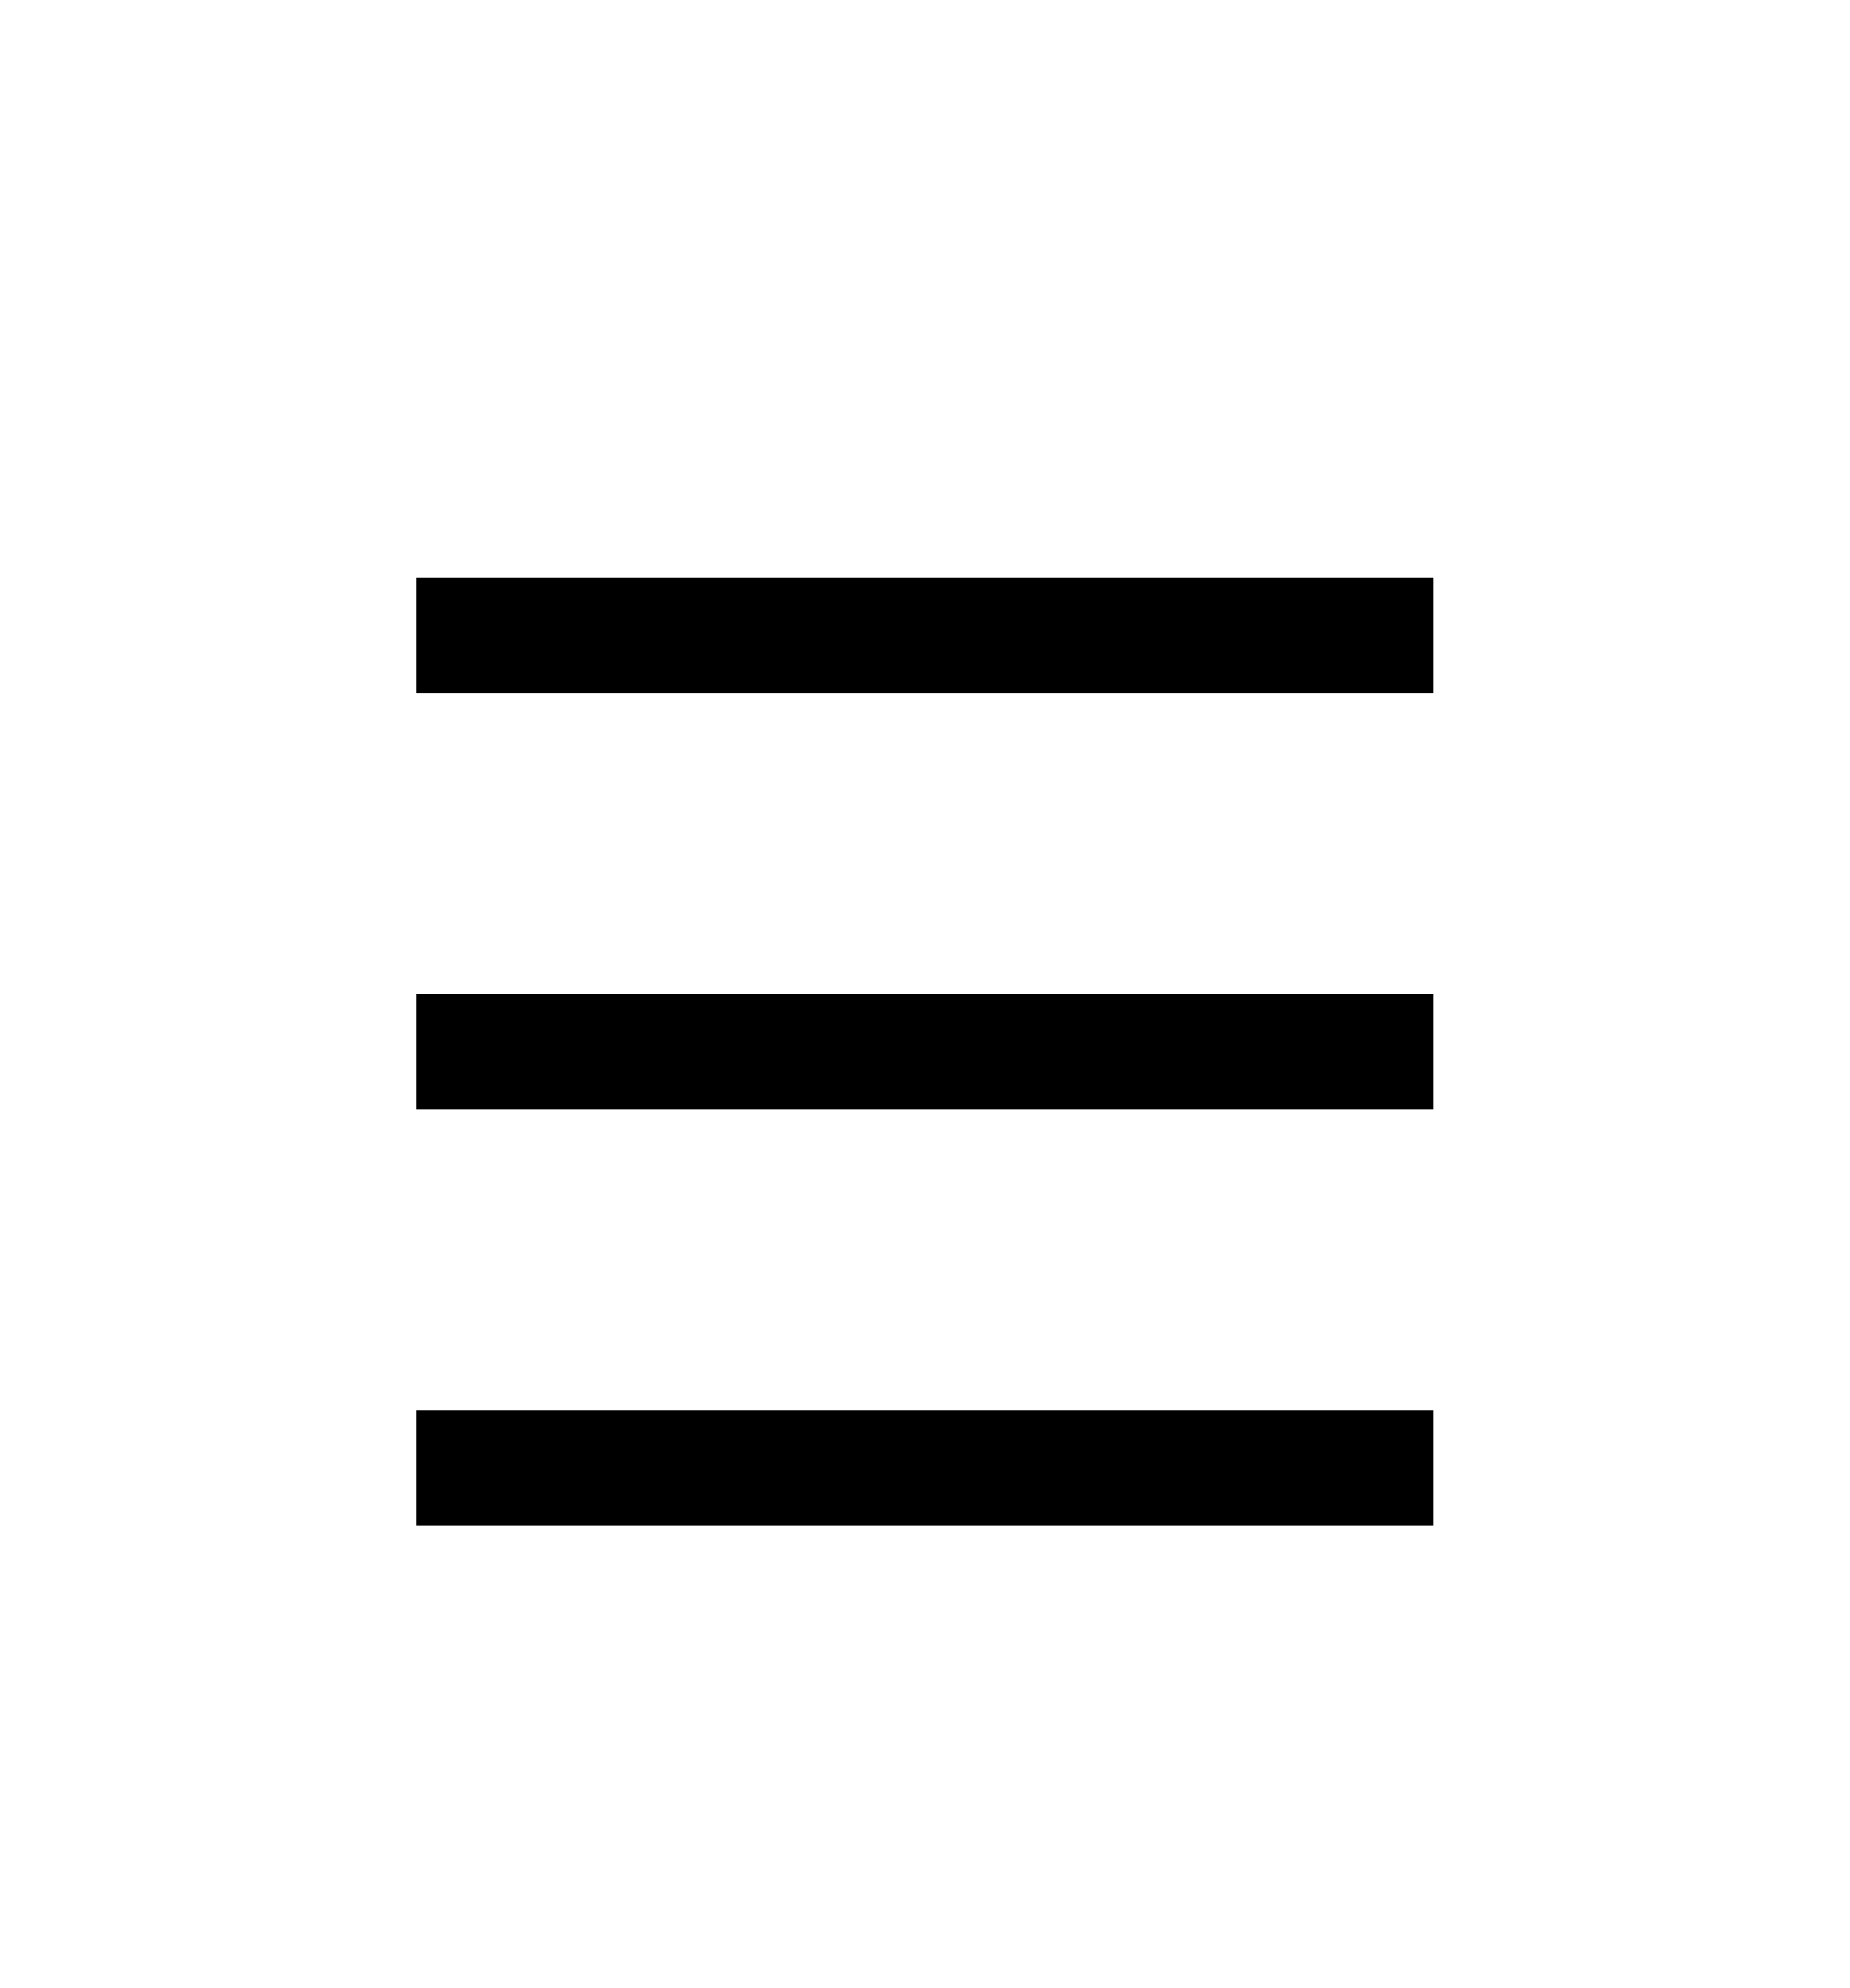
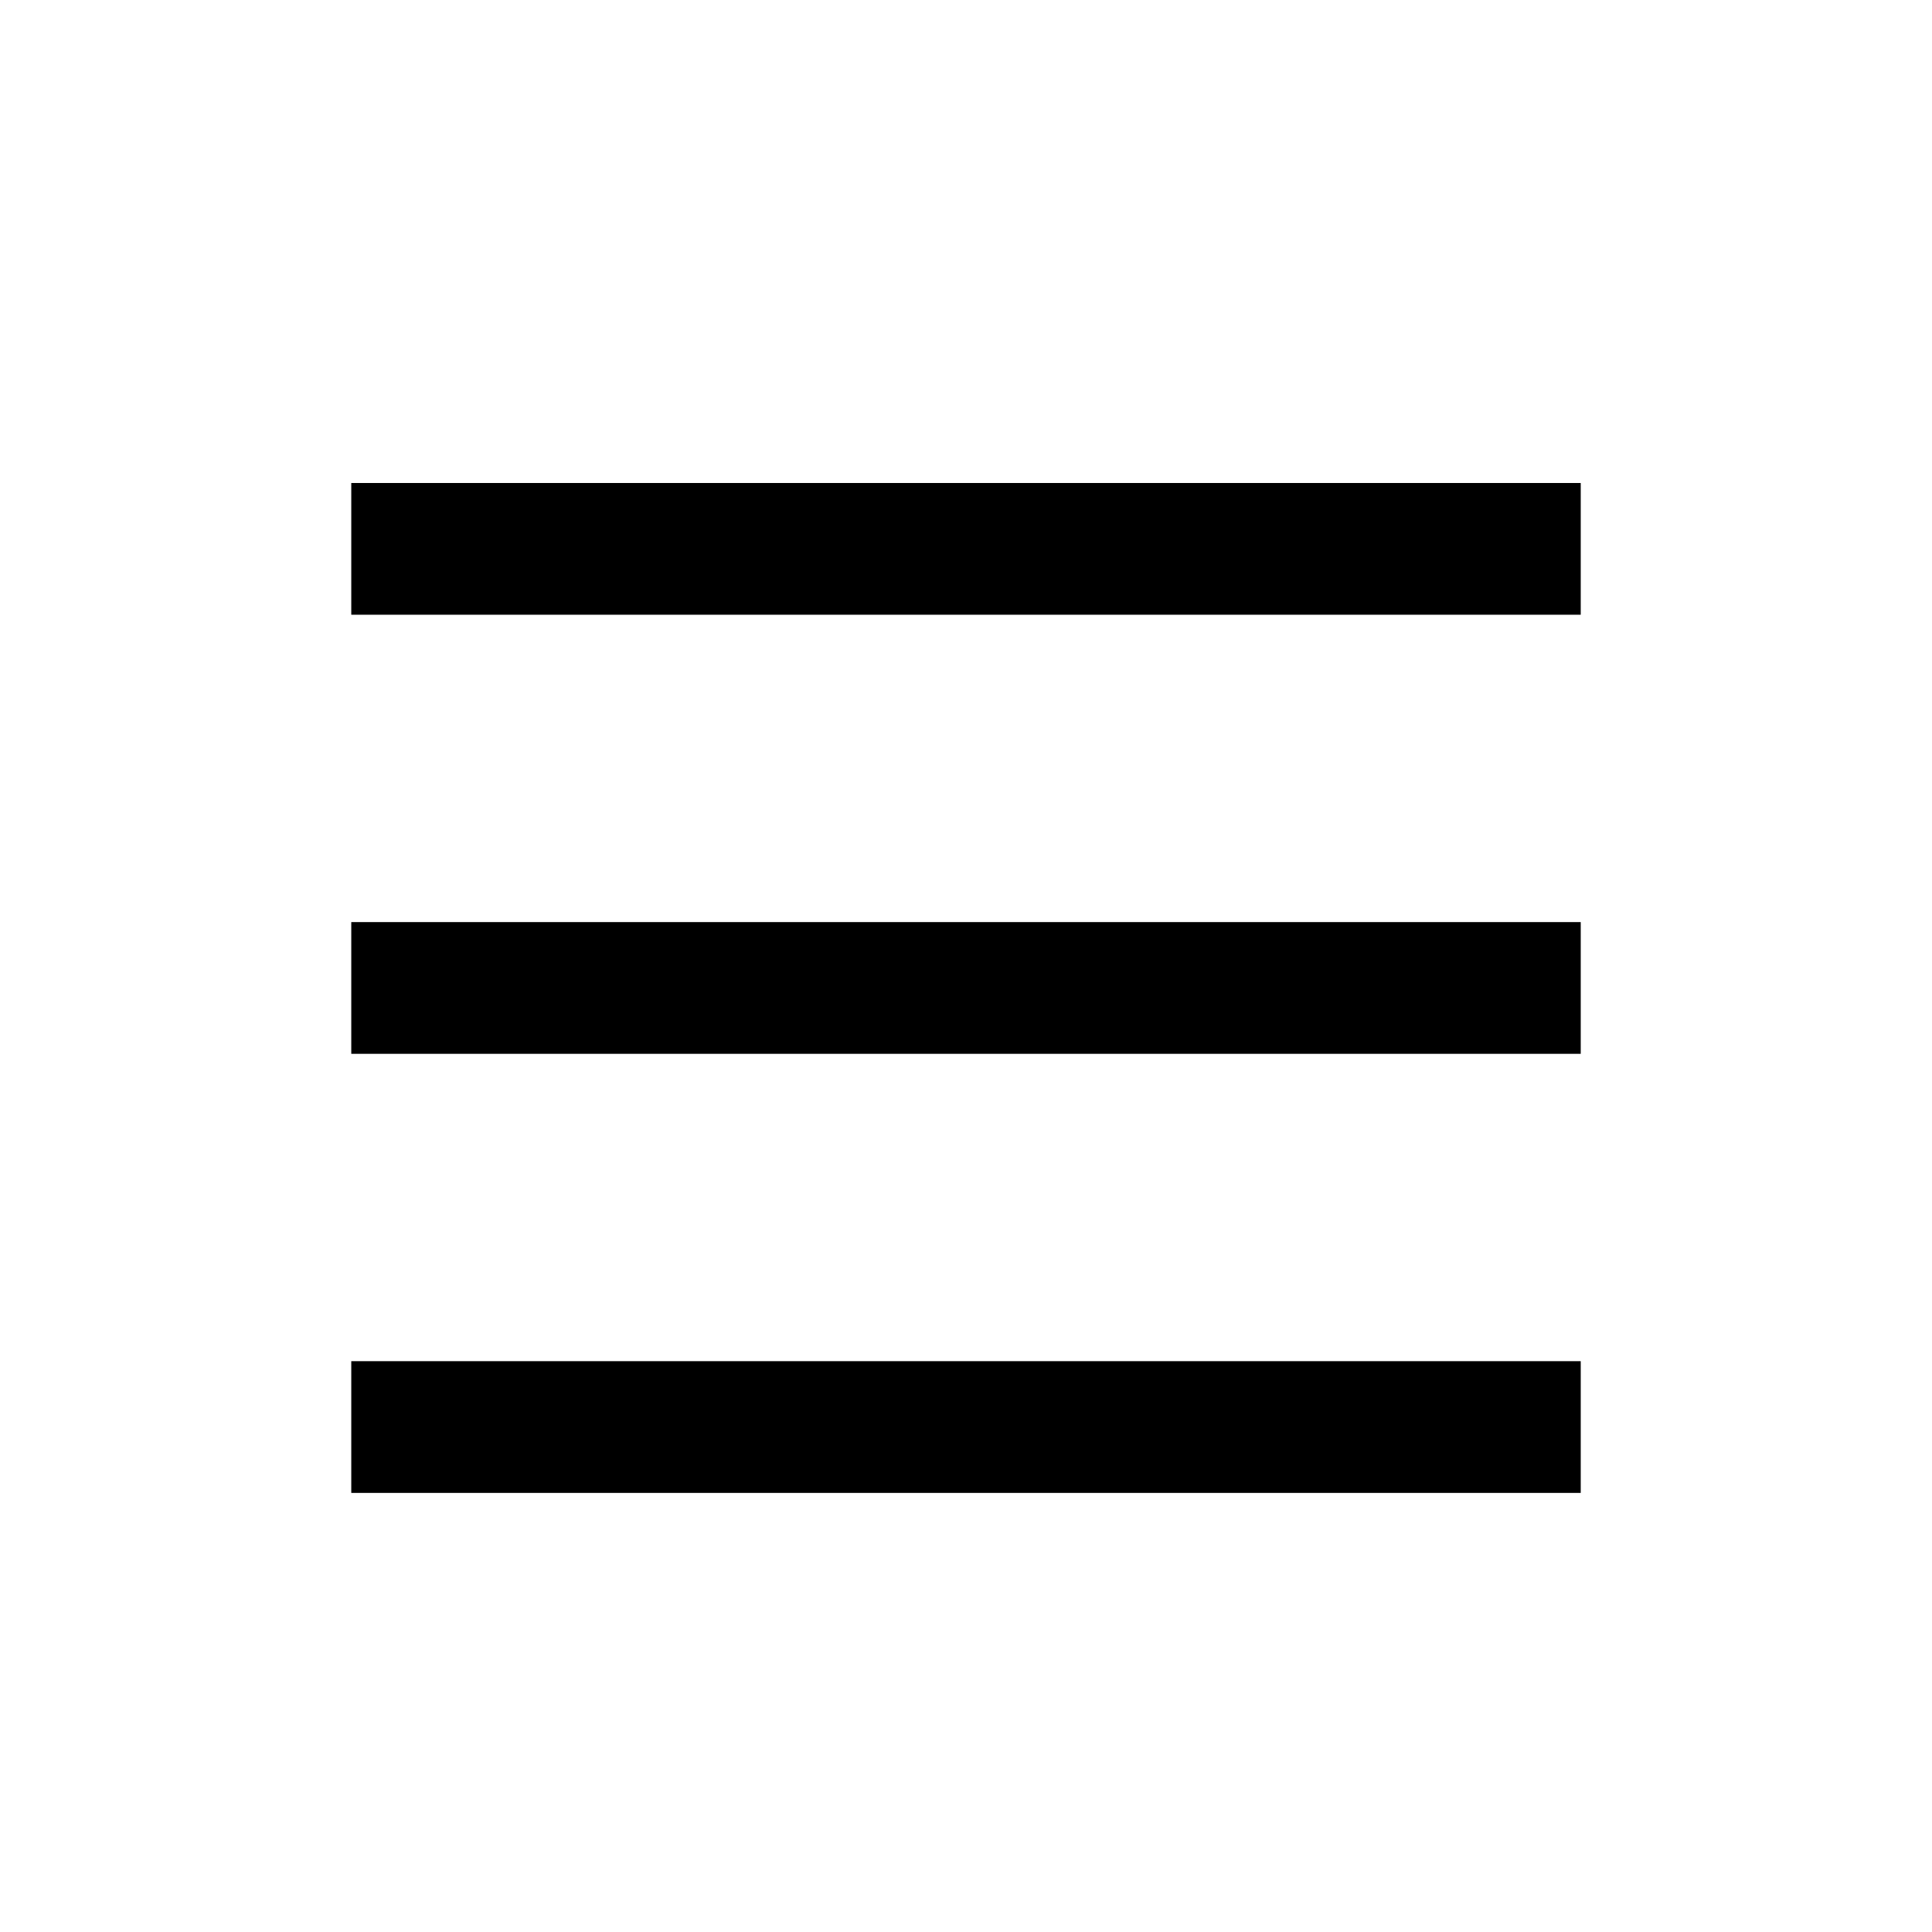
- <svg xmlns="http://www.w3.org/2000/svg" width="40" height="43" fill="none">
-   <path fill="#000" fill-rule="evenodd" d="M31 15H9v-2.5h22V15ZM31 24H9v-2.5h22V24ZM31 33H9v-2.5h22V33Z" clip-rule="evenodd" />
+ <svg xmlns="http://www.w3.org/2000/svg" width="44" height="44" fill="none">
+   <path fill="#000" fill-rule="evenodd" d="M36 14H8v-3h28v3ZM36 24H8v-3h28v3ZM36 34H8v-3h28v3Z" clip-rule="evenodd" />
</svg>
